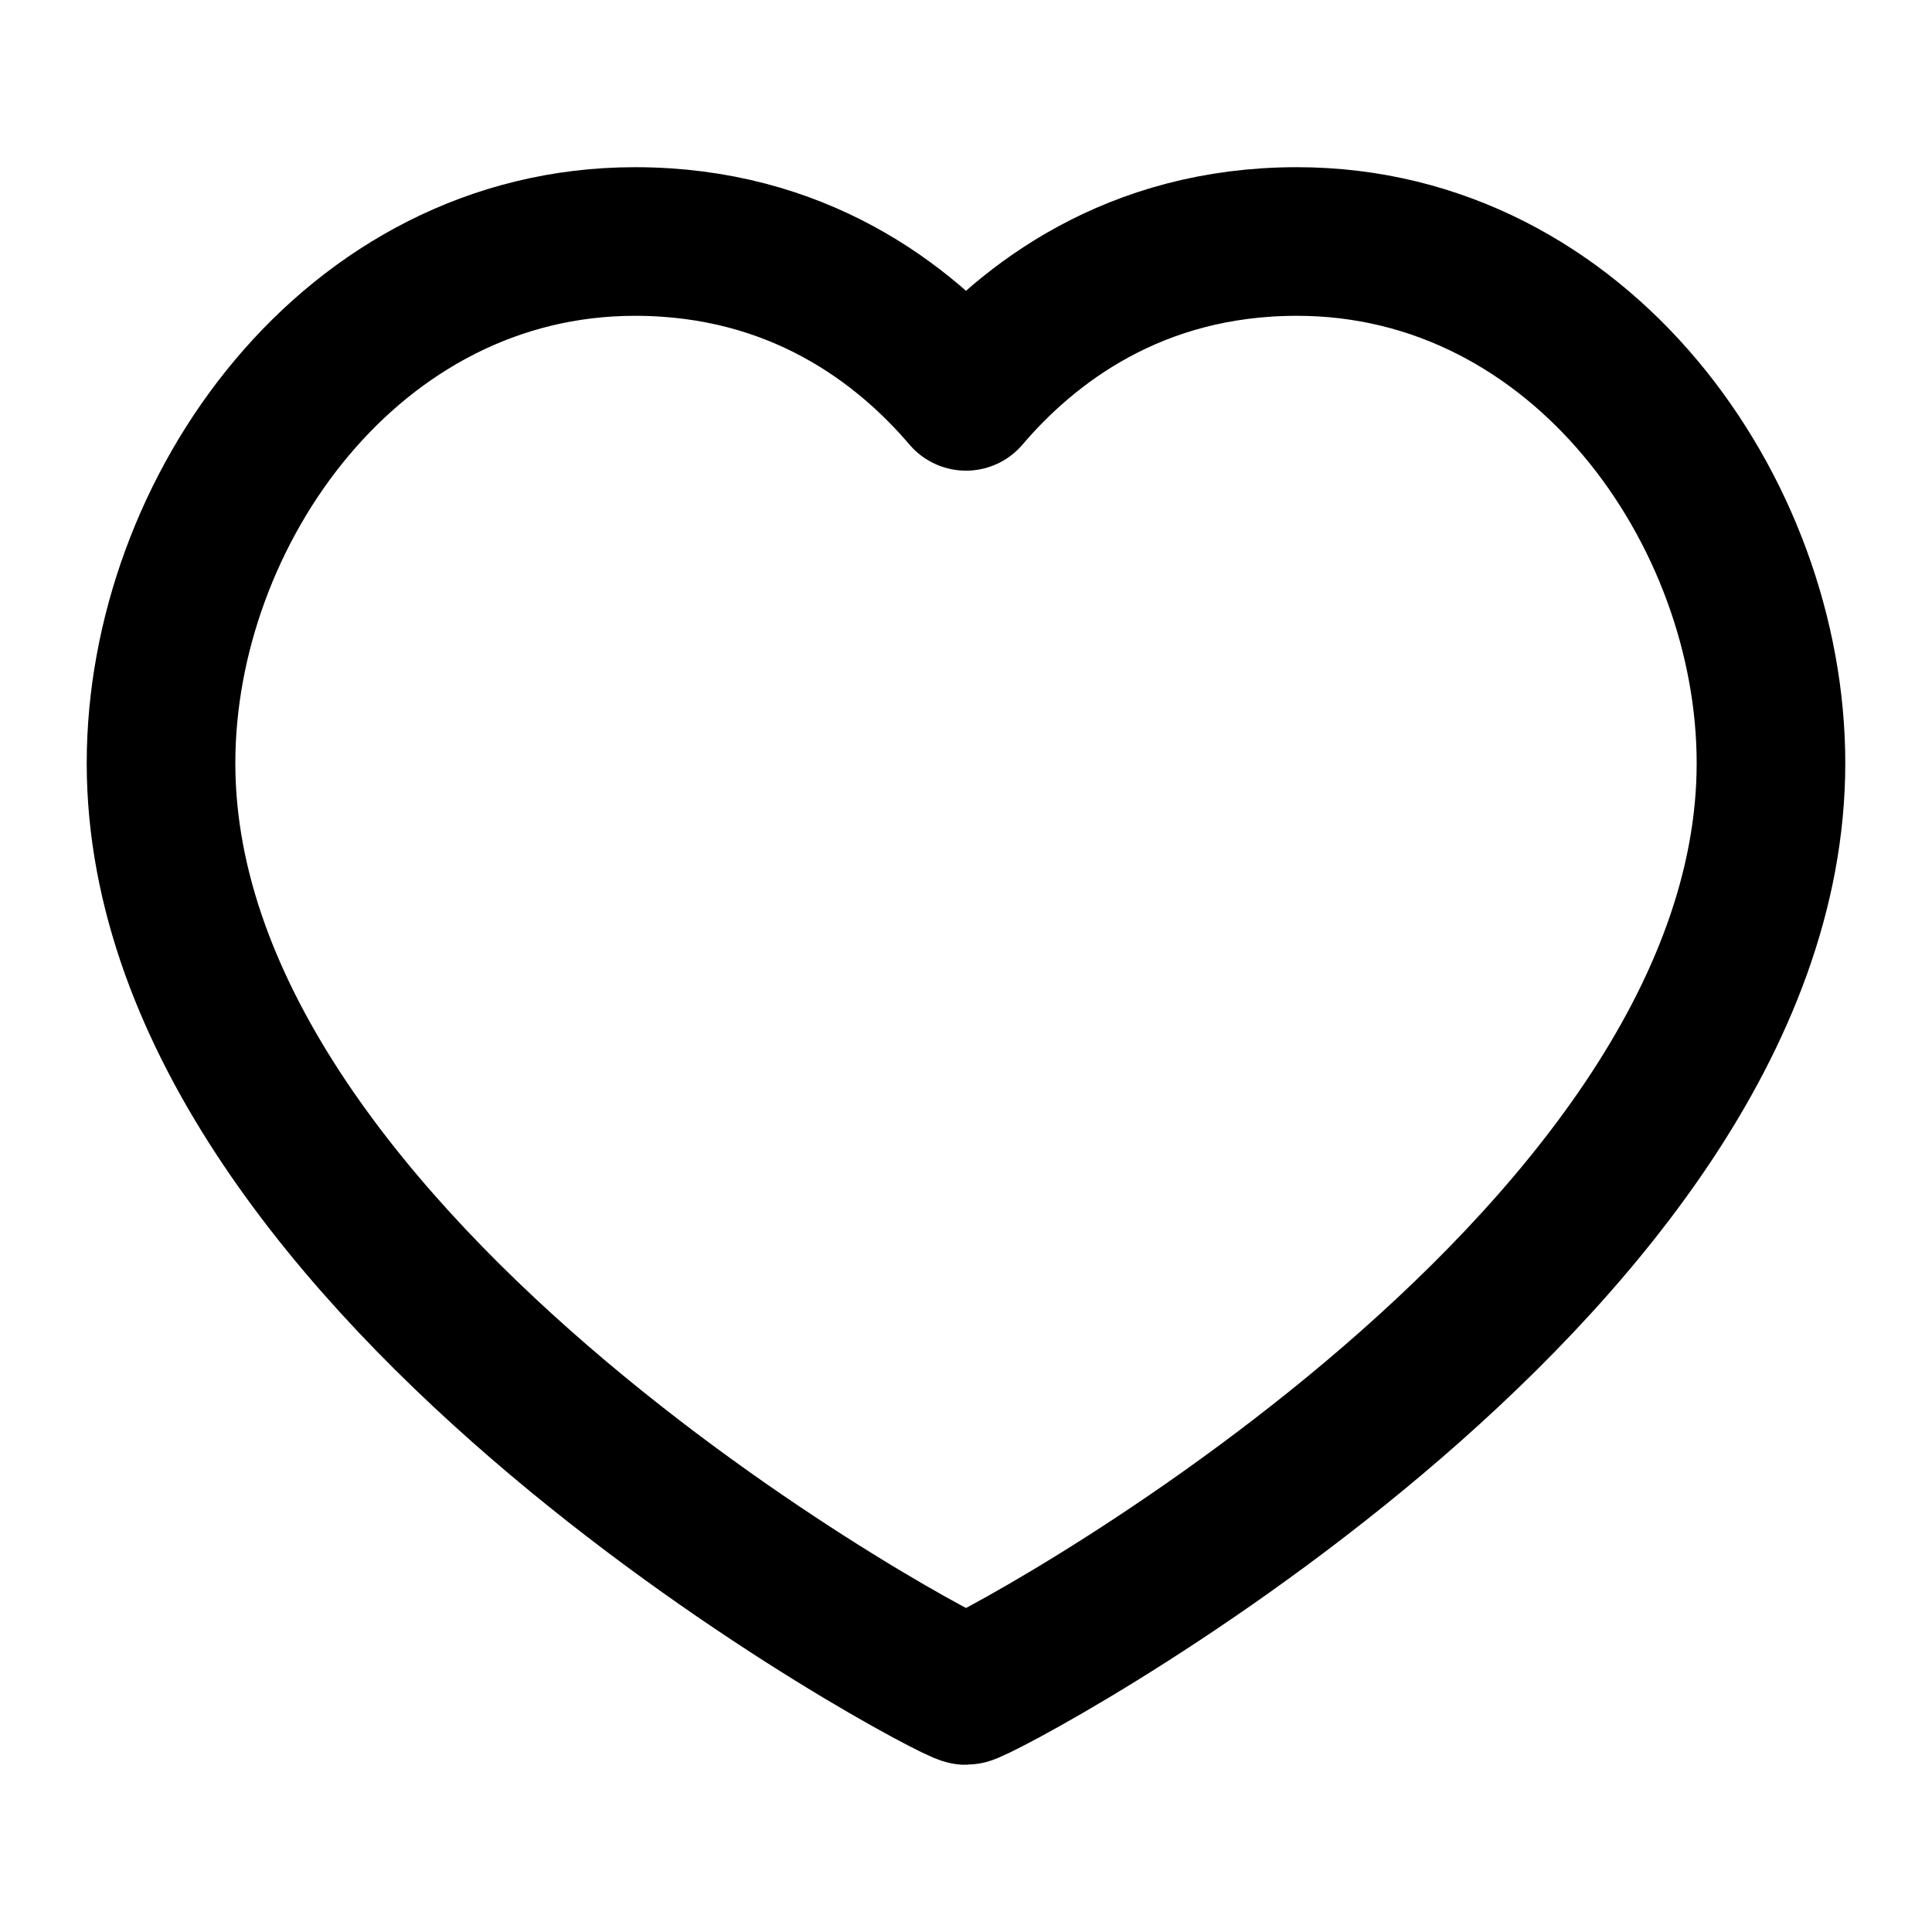
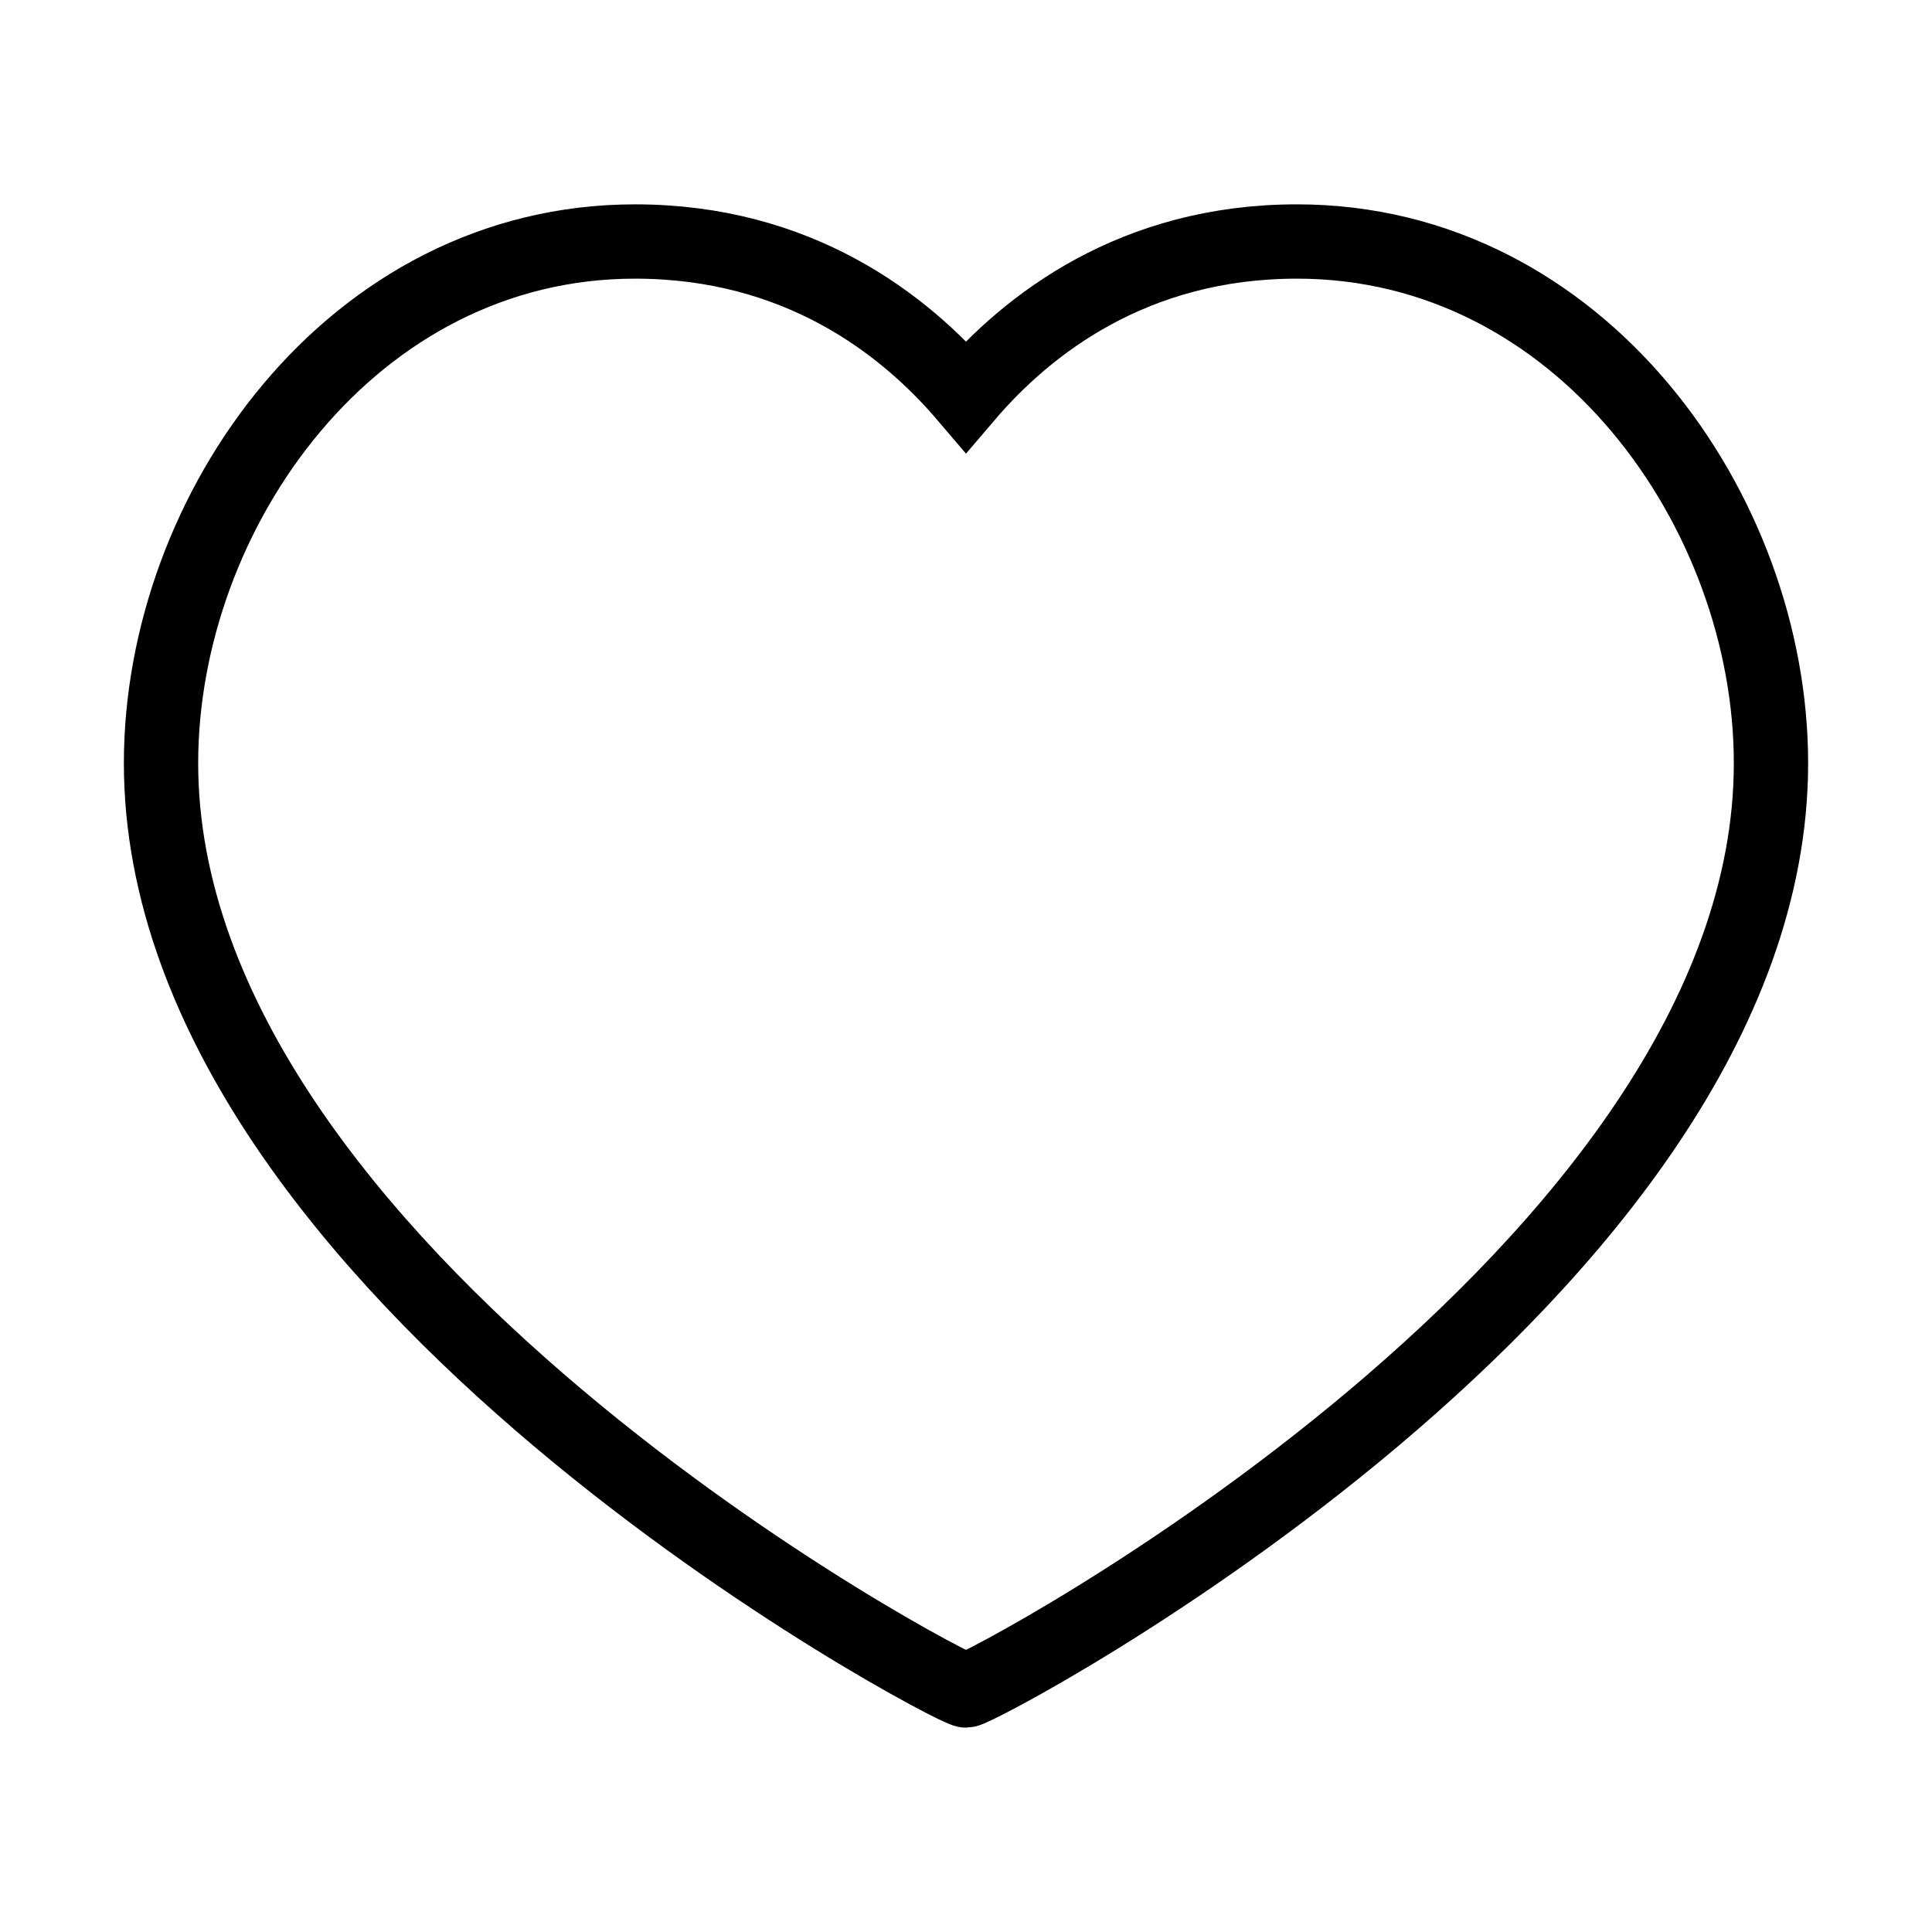
<svg xmlns="http://www.w3.org/2000/svg" width="26" height="26" viewBox="0 0 26 26" fill="none">
-   <path d="M17.454 3.25C21.269 3.25 23.833 6.882 23.833 10.27C23.833 17.132 13.193 22.75 13 22.75C12.807 22.75 2.167 17.132 2.167 10.27C2.167 6.882 4.731 3.25 8.546 3.25C10.737 3.25 12.169 4.359 13 5.334C13.831 4.359 15.263 3.25 17.454 3.25Z" stroke="black" stroke-width="2" stroke-linecap="round" stroke-linejoin="round" />
+   <path d="M17.454 3.25C21.269 3.25 23.833 6.882 23.833 10.27C23.833 17.132 13.193 22.75 13 22.75C12.807 22.75 2.167 17.132 2.167 10.27C2.167 6.882 4.731 3.25 8.546 3.25C10.737 3.25 12.169 4.359 13 5.334C13.831 4.359 15.263 3.25 17.454 3.25Z" stroke="black" strokeWidth="2" strokeLinecap="round" strokeLinejoin="round" />
</svg>
